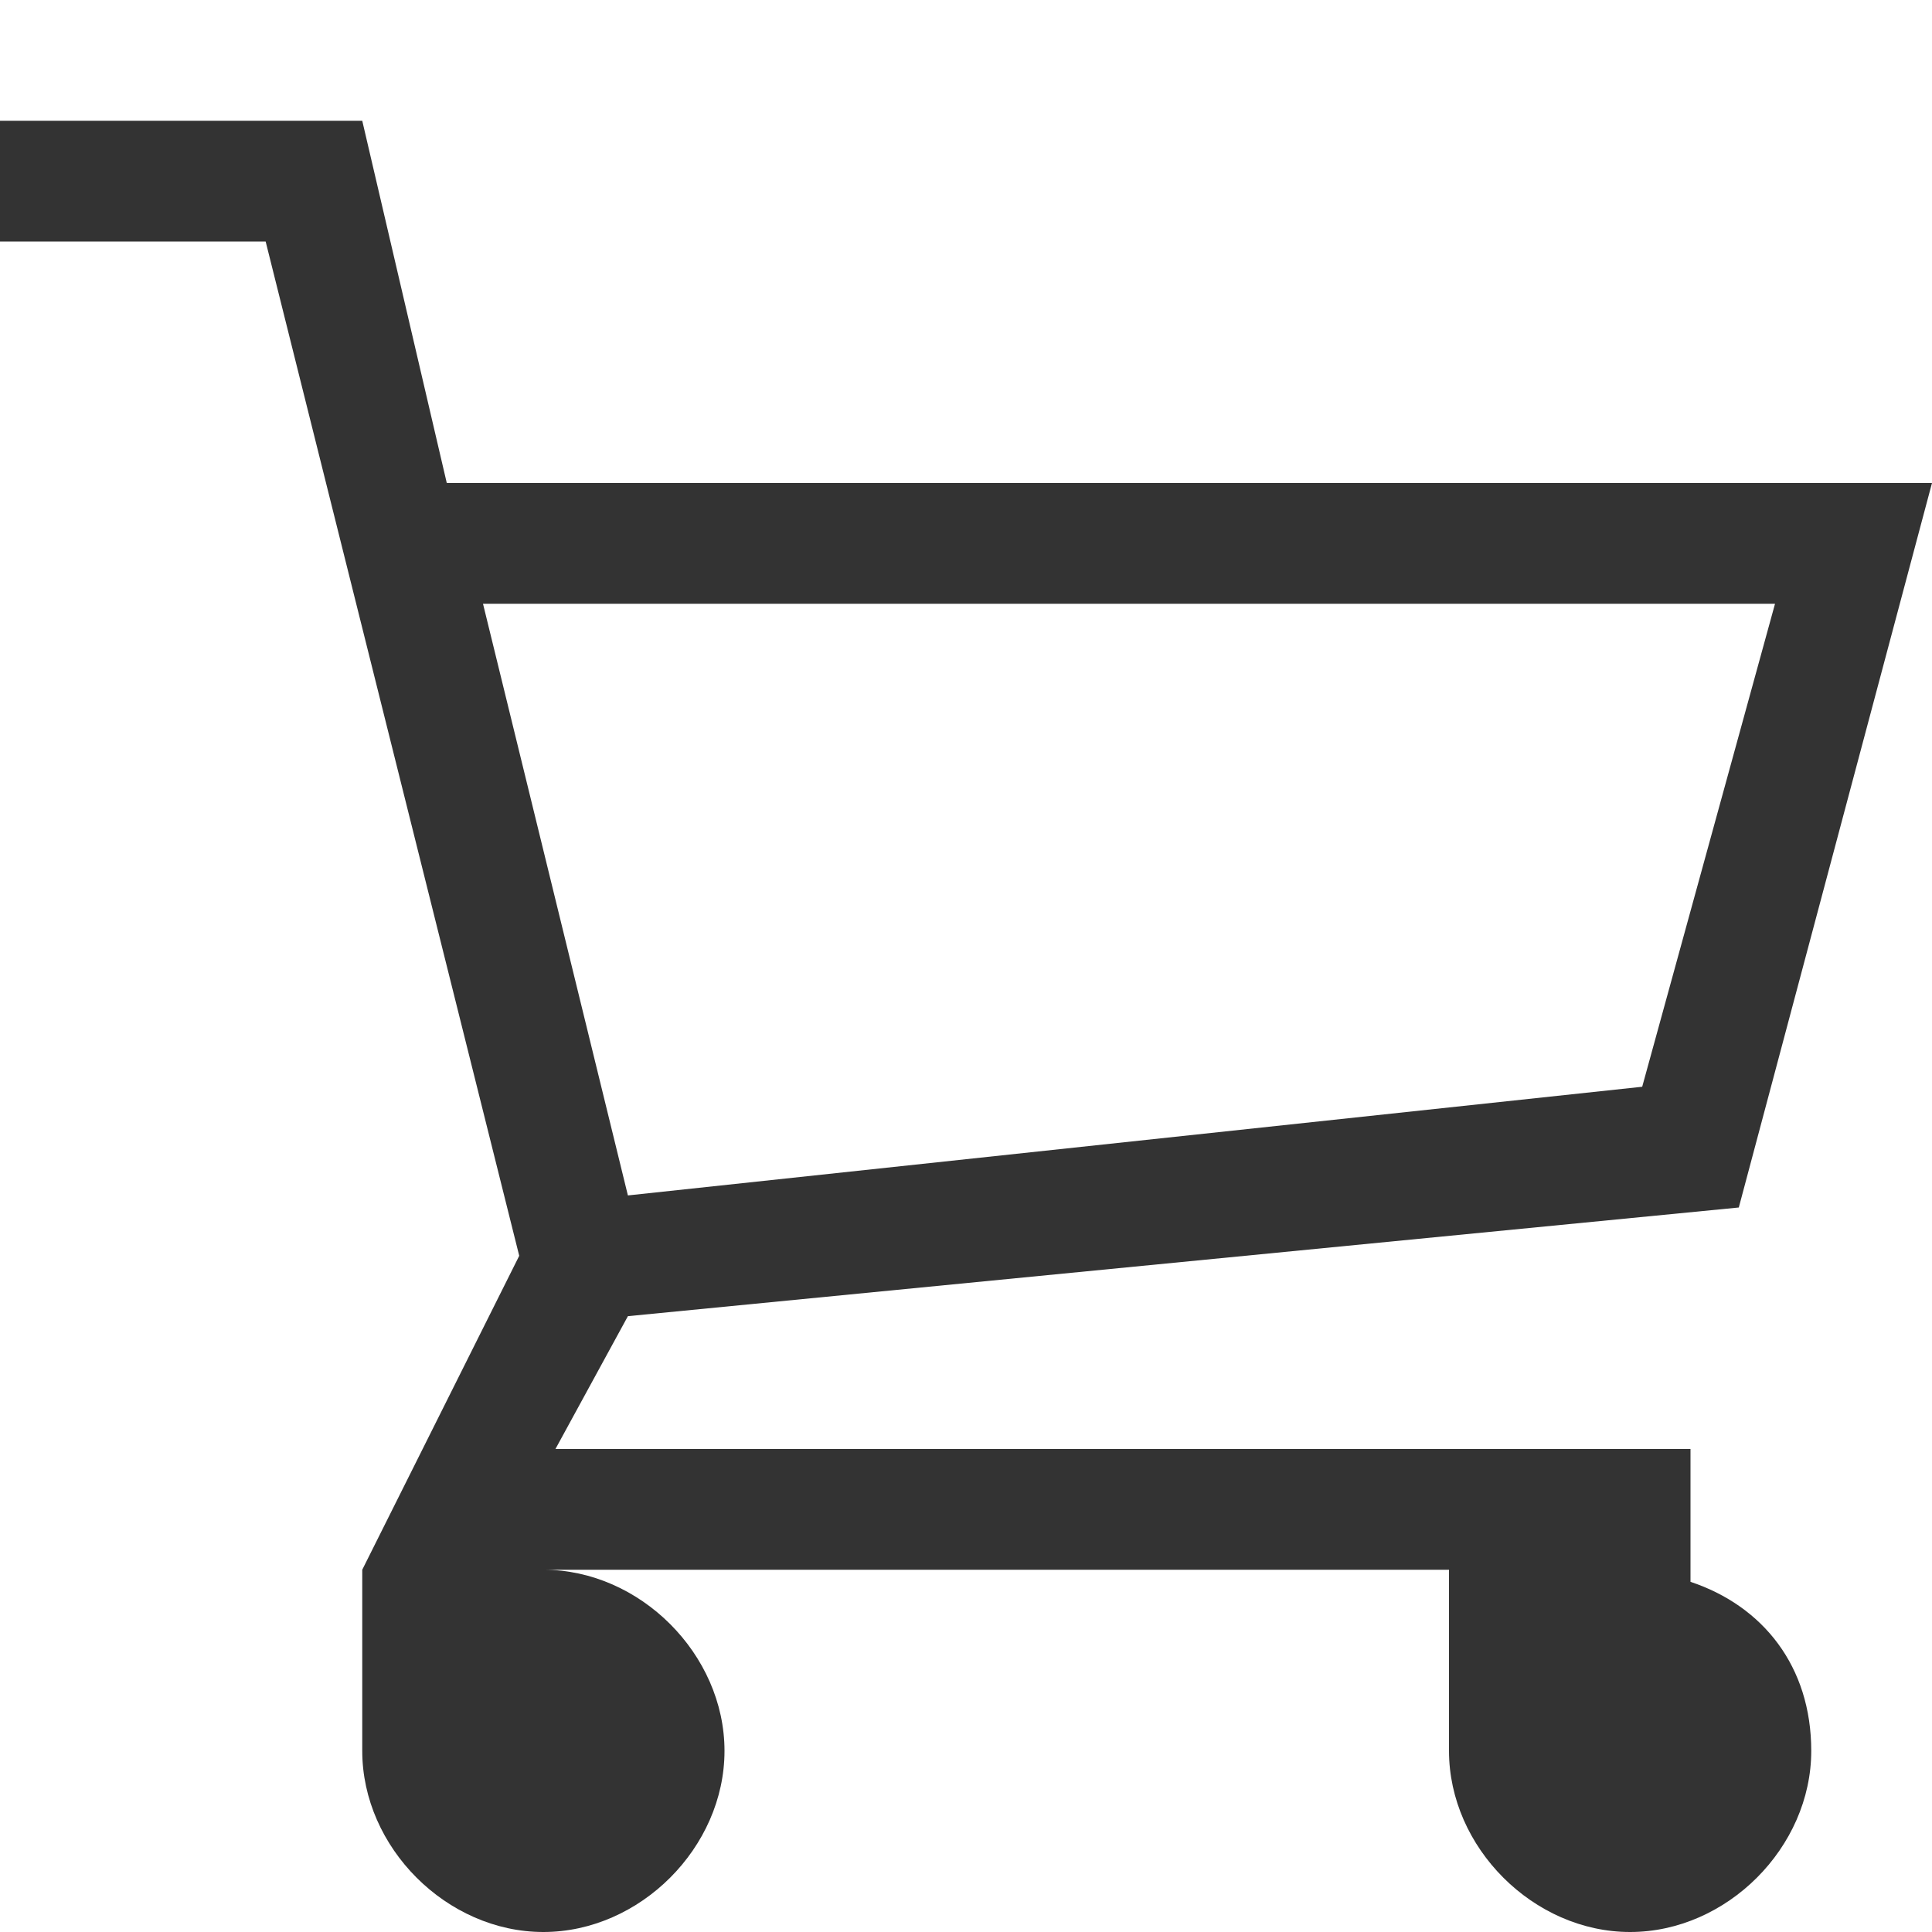
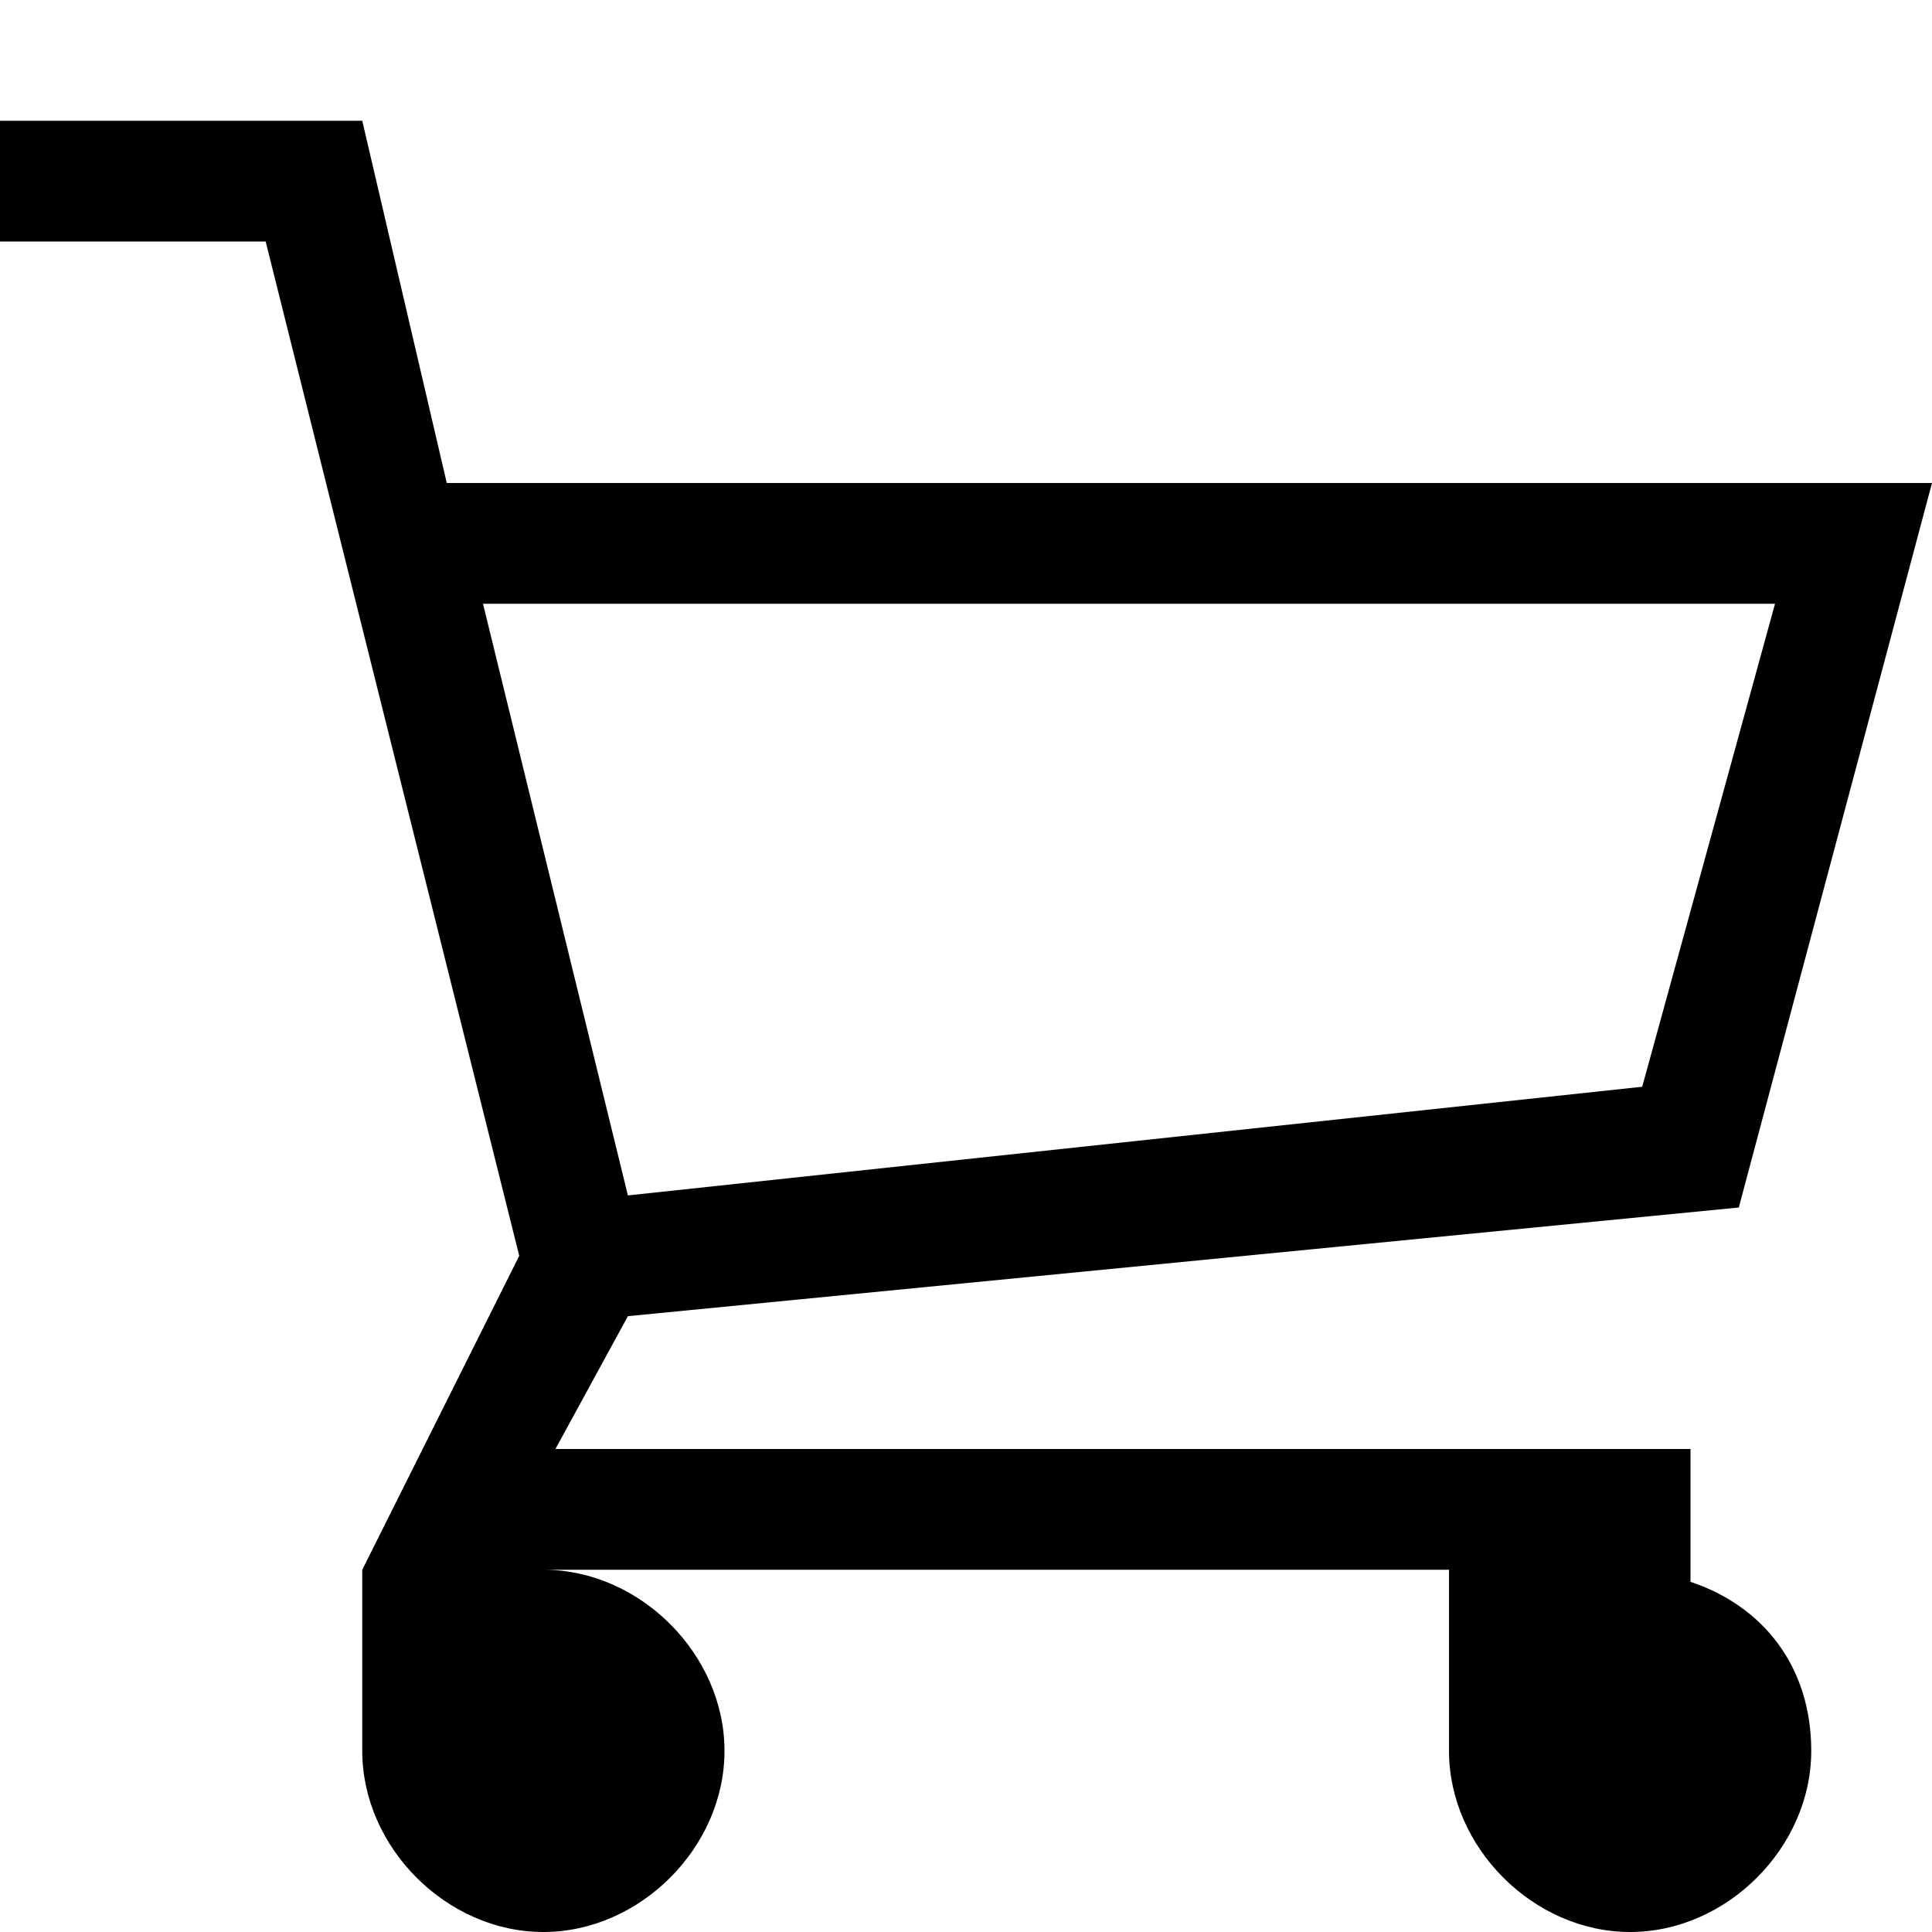
<svg xmlns="http://www.w3.org/2000/svg" version="1.1" width="16" height="16" viewBox="0 0 16 16">
-   <path fill="#333" d="M14 13.1v-1.1h-9.4l0.6-1.1 9.2-0.9 1.6-6h-12.3l-0.7-3h-3v1h2.2l2.1 8.4-1.3 2.6v1.5c0 0.8 0.7 1.5 1.5 1.5s1.5-0.7 1.5-1.5-0.7-1.5-1.5-1.5h7.5v1.5c0 0.8 0.7 1.5 1.5 1.5s1.5-0.7 1.5-1.5c0-0.7-0.4-1.2-1-1.4zM4 5h10.7l-1.1 4-8.4 0.9-1.2-4.9z" />
+   <path fill="black" d="M14 13.1v-1.1h-9.4l0.6-1.1 9.2-0.9 1.6-6h-12.3l-0.7-3h-3v1h2.2l2.1 8.4-1.3 2.6v1.5c0 0.8 0.7 1.5 1.5 1.5s1.5-0.7 1.5-1.5-0.7-1.5-1.5-1.5h7.5v1.5c0 0.8 0.7 1.5 1.5 1.5s1.5-0.7 1.5-1.5c0-0.7-0.4-1.2-1-1.4zM4 5h10.7l-1.1 4-8.4 0.9-1.2-4.9z" />
</svg>
